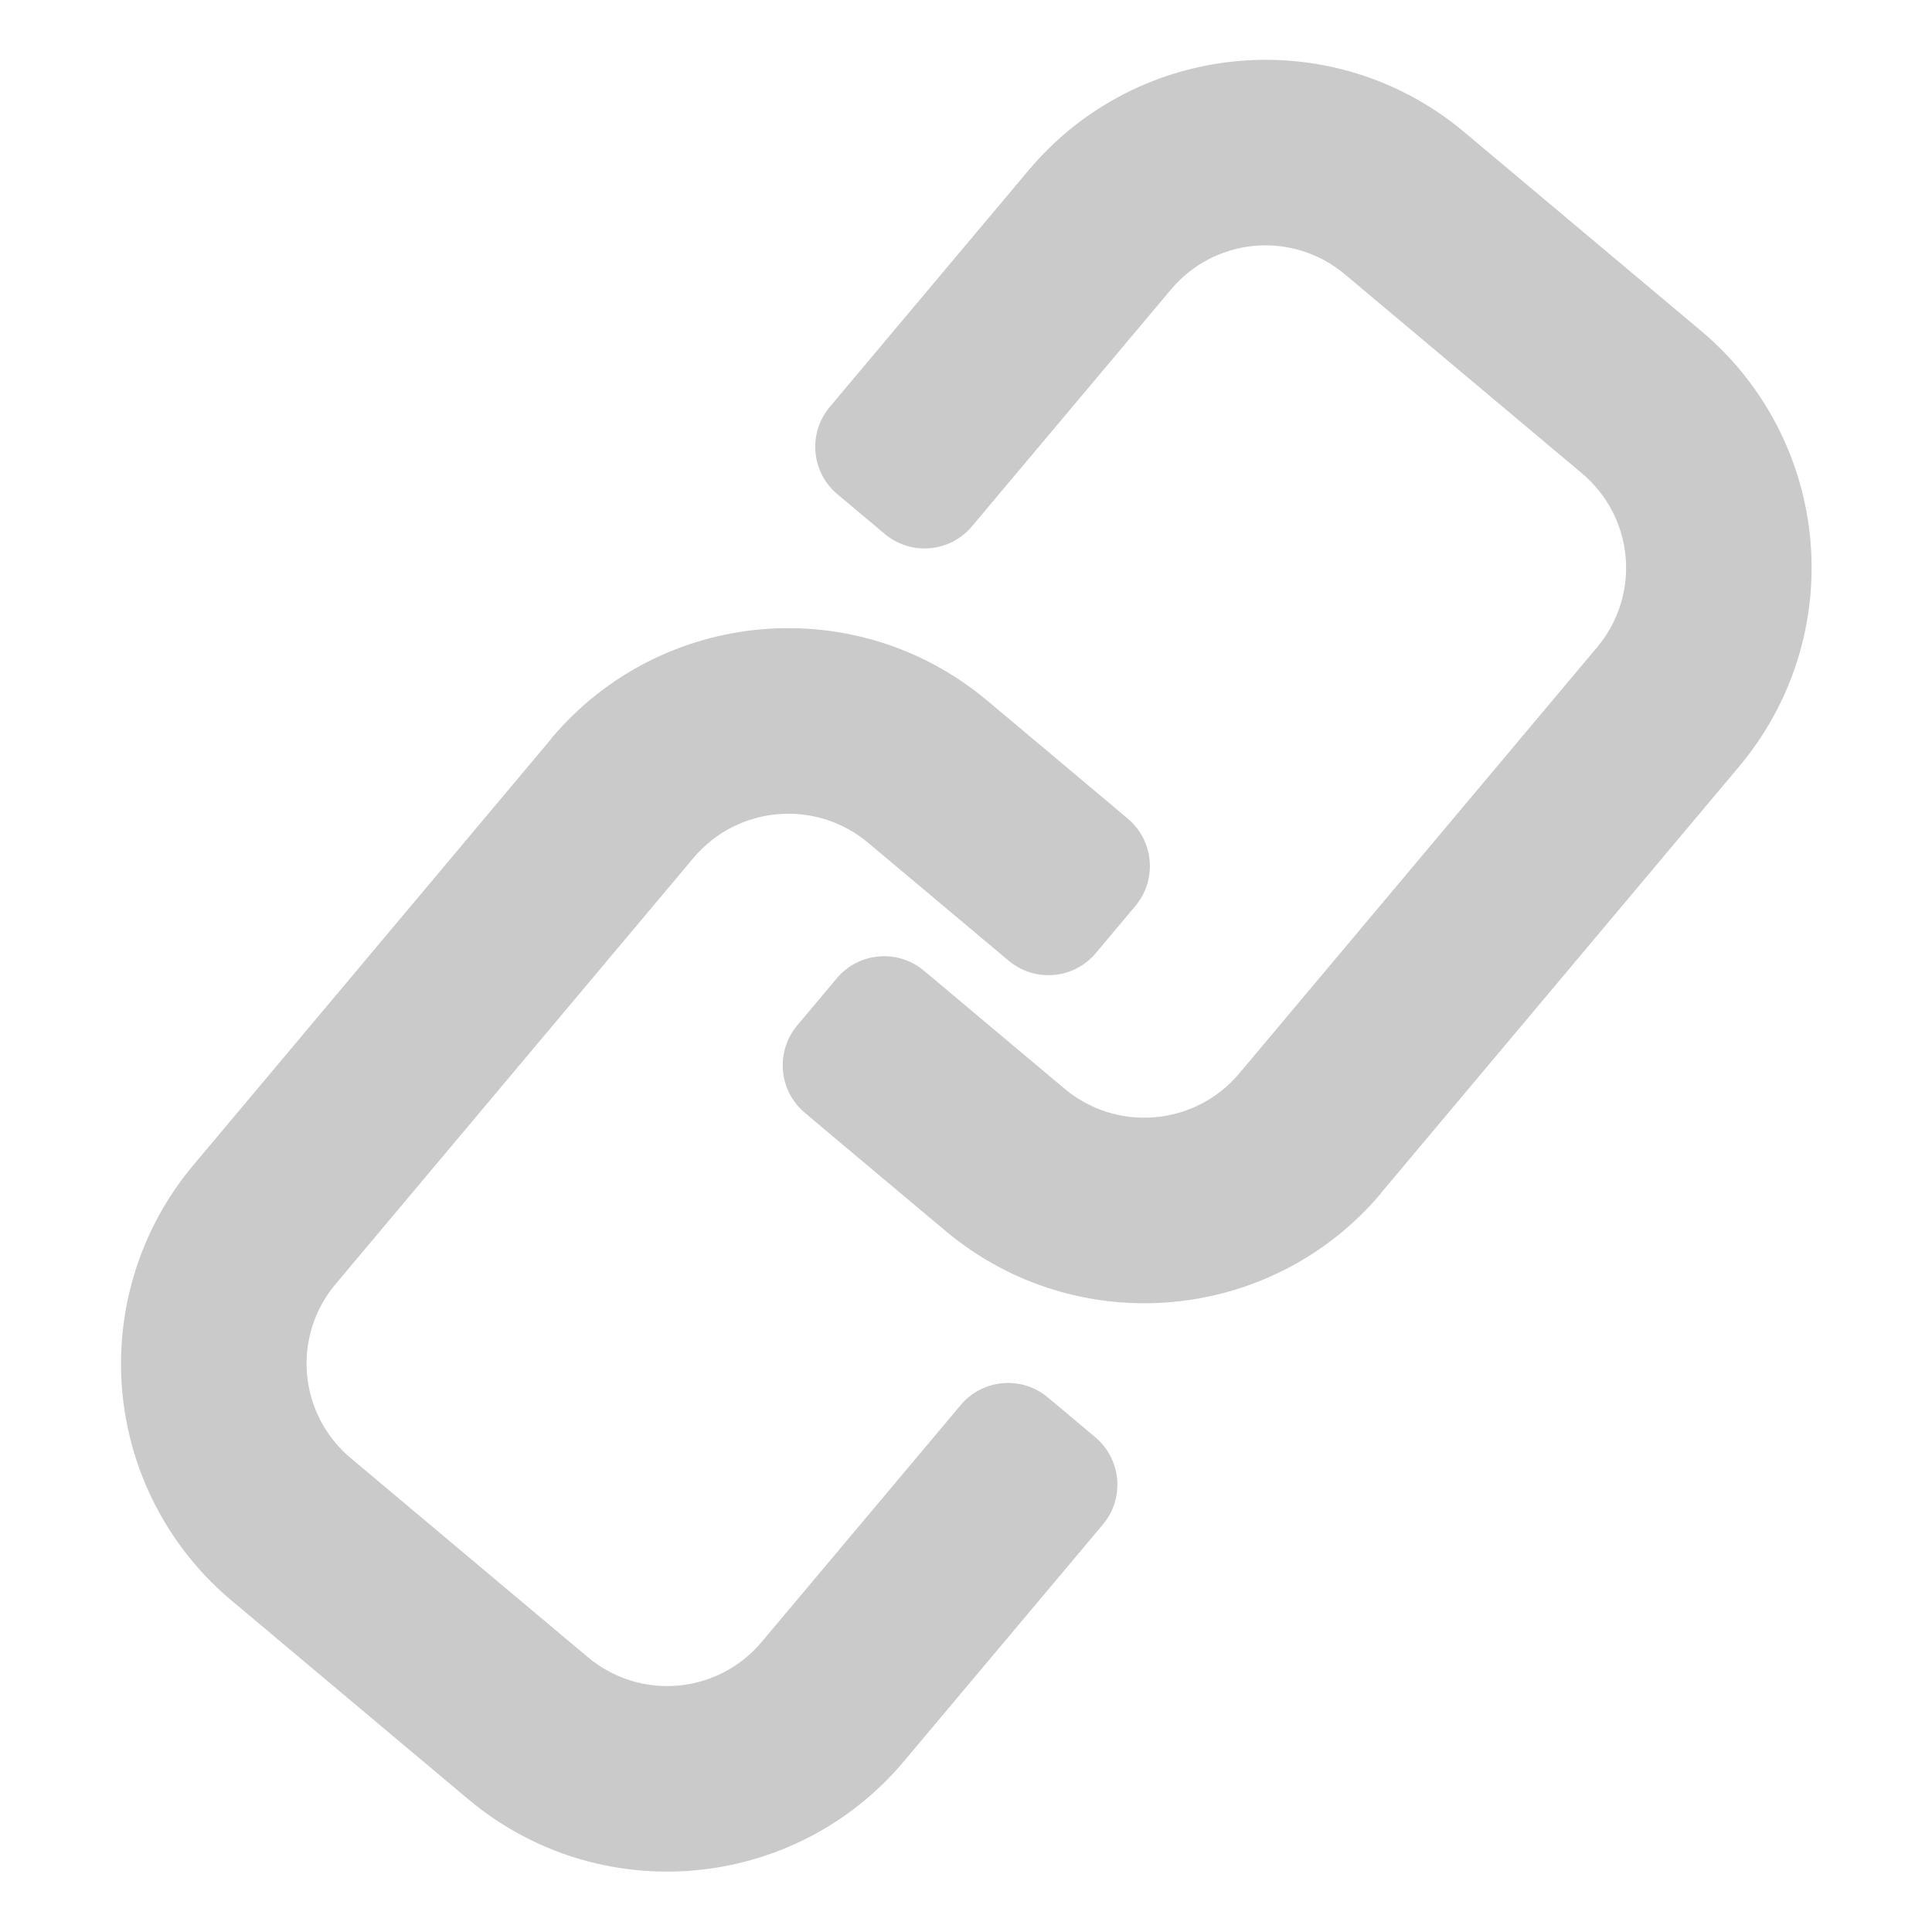
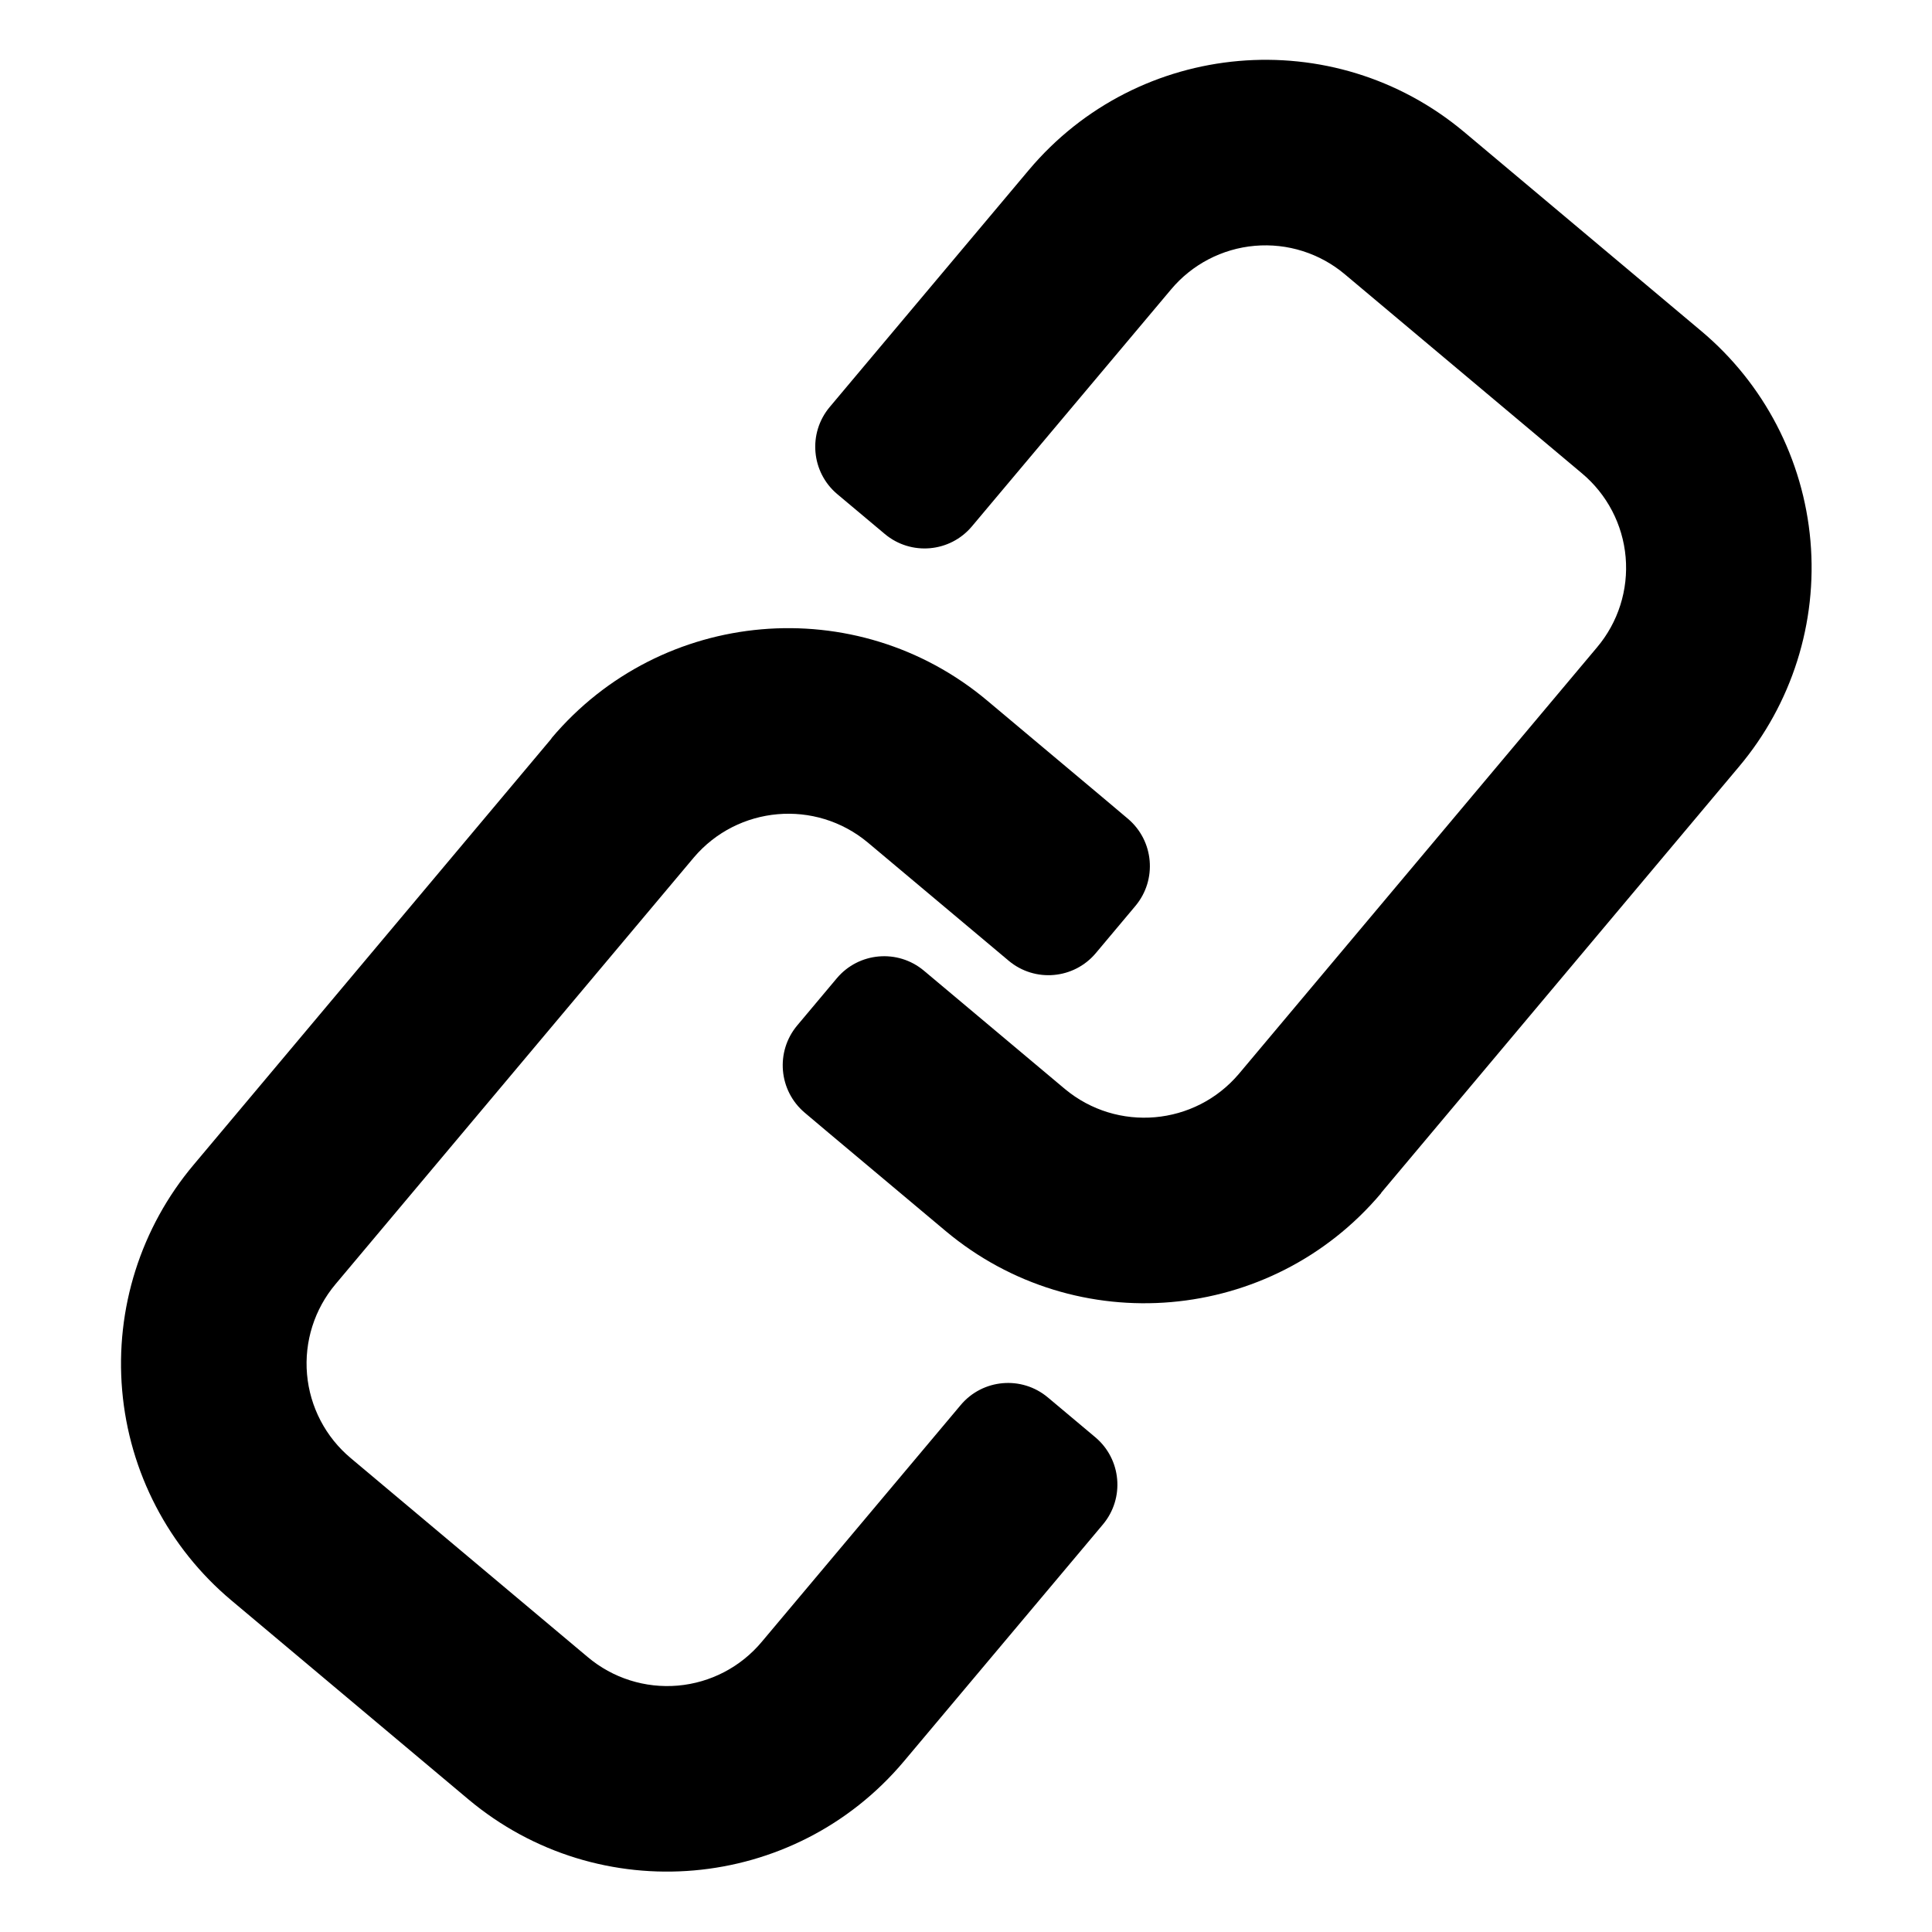
<svg xmlns="http://www.w3.org/2000/svg" width="327" height="327" viewBox="0 0 327 327">
-   <defs>
-     <style>.a{opacity:0.21;clip-path:url(#a);}</style>
-     <clipPath id="a">
-       <rect width="327" height="327" transform="translate(0 -0.2)" />
-     </clipPath>
-   </defs>
  <g class="a" transform="translate(0 0.2)">
    <path d="M142.758,156.327l3.373-4.017a10.474,10.474,0,0,1,14.75-1.288l8.034,6.741a10.479,10.479,0,0,1,1.293,14.75l-3.373,4.017-30.3,36.063h0a52.365,52.365,0,0,1-73.75,6.44l-40.09-33.655h0a52.278,52.278,0,0,1-6.384-73.745L76.863,39.507v-.051a52.4,52.4,0,0,1,73.745-6.384l19.835,16.641,3.981,3.358A10.5,10.5,0,0,1,175.7,67.837l-6.7,7.983a10.472,10.472,0,0,1-14.745,1.293l-4.017-3.373L130.4,57.094h0A20.994,20.994,0,0,0,100.94,59.66L40.33,131.836h0A20.868,20.868,0,0,0,42.9,161.3l40.09,33.655h0a20.862,20.862,0,0,0,29.469-2.566Z" transform="translate(16.472 85.299)" />
    <path d="M61.314,76.951l-3.373,4.017A10.467,10.467,0,0,1,43.2,82.257l-8.039-6.741a10.474,10.474,0,0,1-1.288-14.75l3.373-4.017,30.3-36.063h0a52.359,52.359,0,0,1,73.745-6.44L181.379,47.9h0a52.285,52.285,0,0,1,6.389,73.745l-60.559,72.125v.051a52.4,52.4,0,0,1-73.745,6.384L33.628,183.565l-3.981-3.358a10.505,10.505,0,0,1-1.278-14.765l6.7-7.983a10.473,10.473,0,0,1,14.745-1.293l4.022,3.373,19.835,16.646h0a21,21,0,0,0,29.469-2.566l60.605-72.176h0a20.856,20.856,0,0,0-2.566-29.464l-40.09-33.655h0a20.856,20.856,0,0,0-29.464,2.566Z" transform="translate(106.559 7.924)" />
  </g>
</svg>
